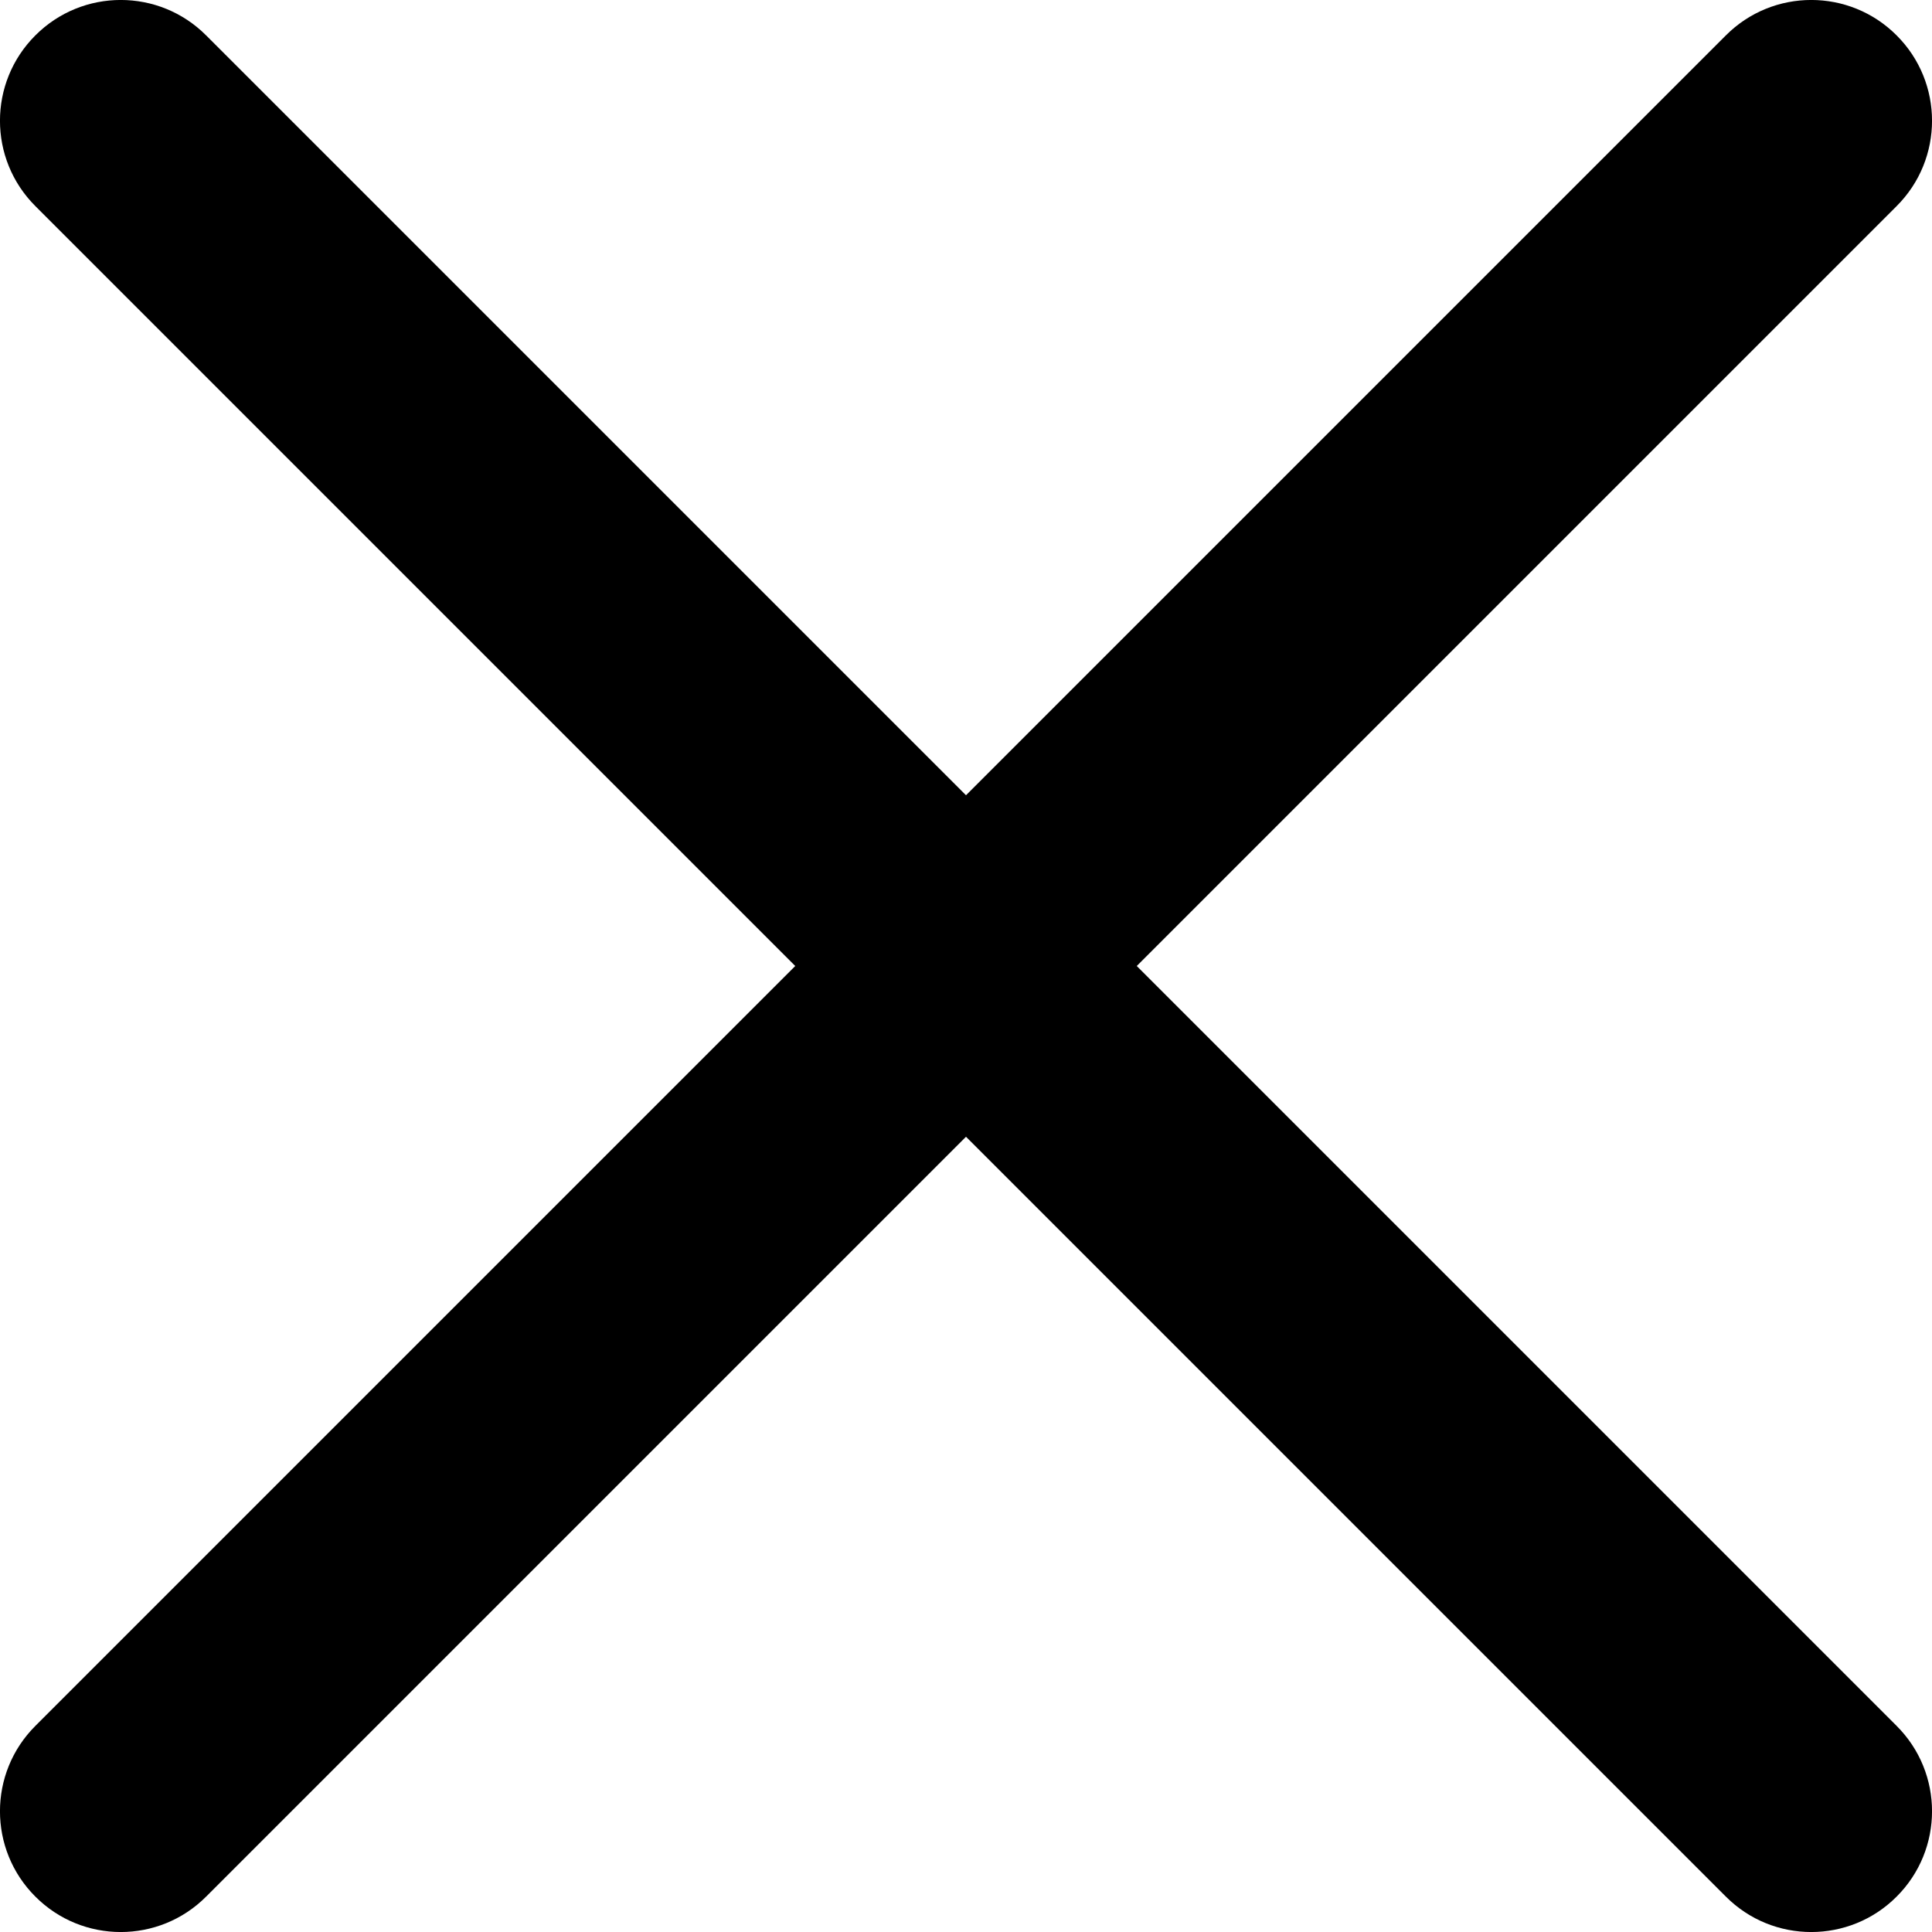
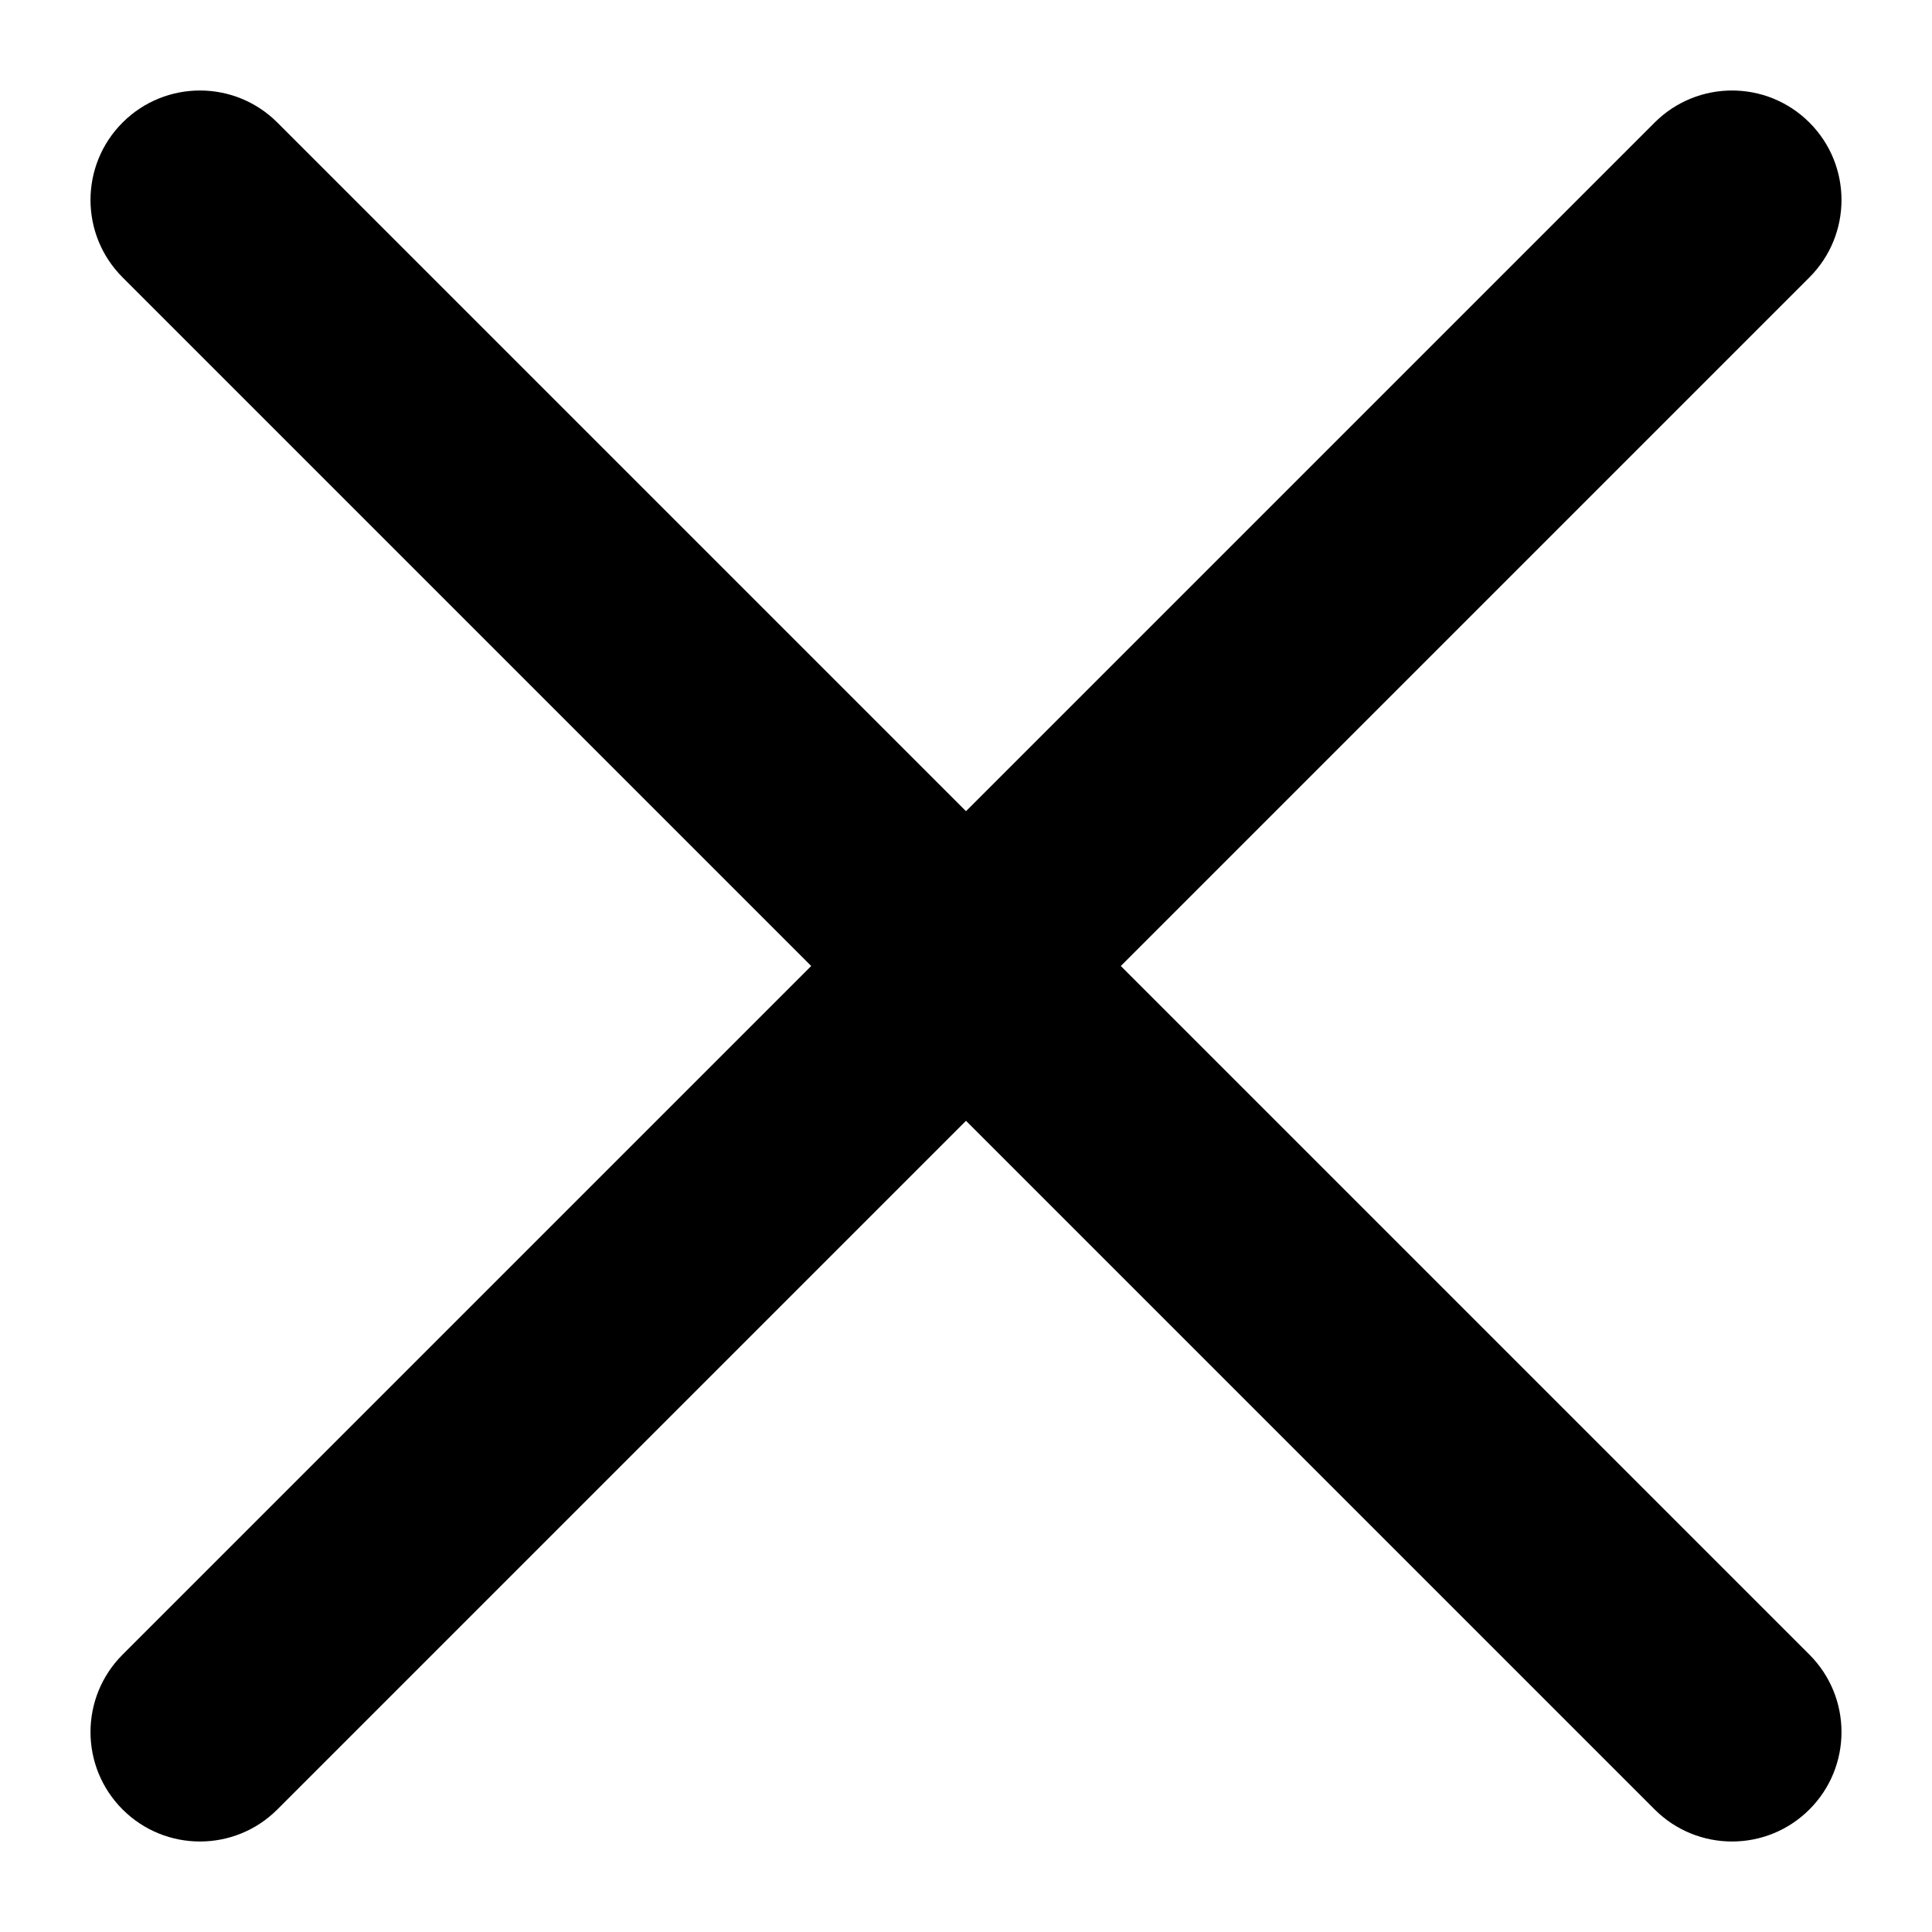
<svg xmlns="http://www.w3.org/2000/svg" width="16px" height="16px" viewBox="0 0 16 16" version="1.1">
  <g id="UI" stroke="none" stroke-width="1" fill-rule="evenodd">
-     <g id="191219-WebUI-Skeleton-SSS-error" transform="translate(-786, -314)">
+     <g id="191219-WebUI-Skeleton-SSS-error">
      <g id="hide-overlay-error">
-         <g id="Icons-/-Cross" transform="translate(780, 308)">
-           <path d="M14,12.586 L7.707,6.293 C7.317,5.902 6.683,5.902 6.293,6.293 C5.902,6.683 5.902,7.317 6.293,7.707 L12.586,14 L6.293,20.293 C5.902,20.683 5.902,21.317 6.293,21.707 C6.683,22.098 7.317,22.098 7.707,21.707 L14,15.414 L20.293,21.707 C20.683,22.098 21.317,22.098 21.707,21.707 C22.098,21.317 22.098,20.683 21.707,20.293 L15.414,14 L21.707,7.707 C22.098,7.317 22.098,6.683 21.707,6.293 C21.317,5.902 20.683,5.902 20.293,6.293 L14,12.586 Z" />
+         <g id="Icons-/-Cross">
+           <path d="m8,6.718l-5.703,-5.703c-0.354,-0.354 -0.928,-0.354 -1.282,0c-0.354,0.354 -0.354,0.928 0,1.282l5.703,5.703l-5.703,5.703c-0.354,0.354 -0.354,0.928 0,1.282c0.354,0.354 0.928,0.354 1.282,0l5.703,-5.703l5.703,5.703c0.354,0.354 0.928,0.354 1.282,0c0.354,-0.354 0.354,-0.928 0,-1.282l-5.703,-5.703l5.703,-5.703c0.354,-0.354 0.354,-0.928 0,-1.282c-0.354,-0.354 -0.928,-0.354 -1.282,0l-5.703,5.703z" />
        </g>
      </g>
    </g>
  </g>
</svg>
